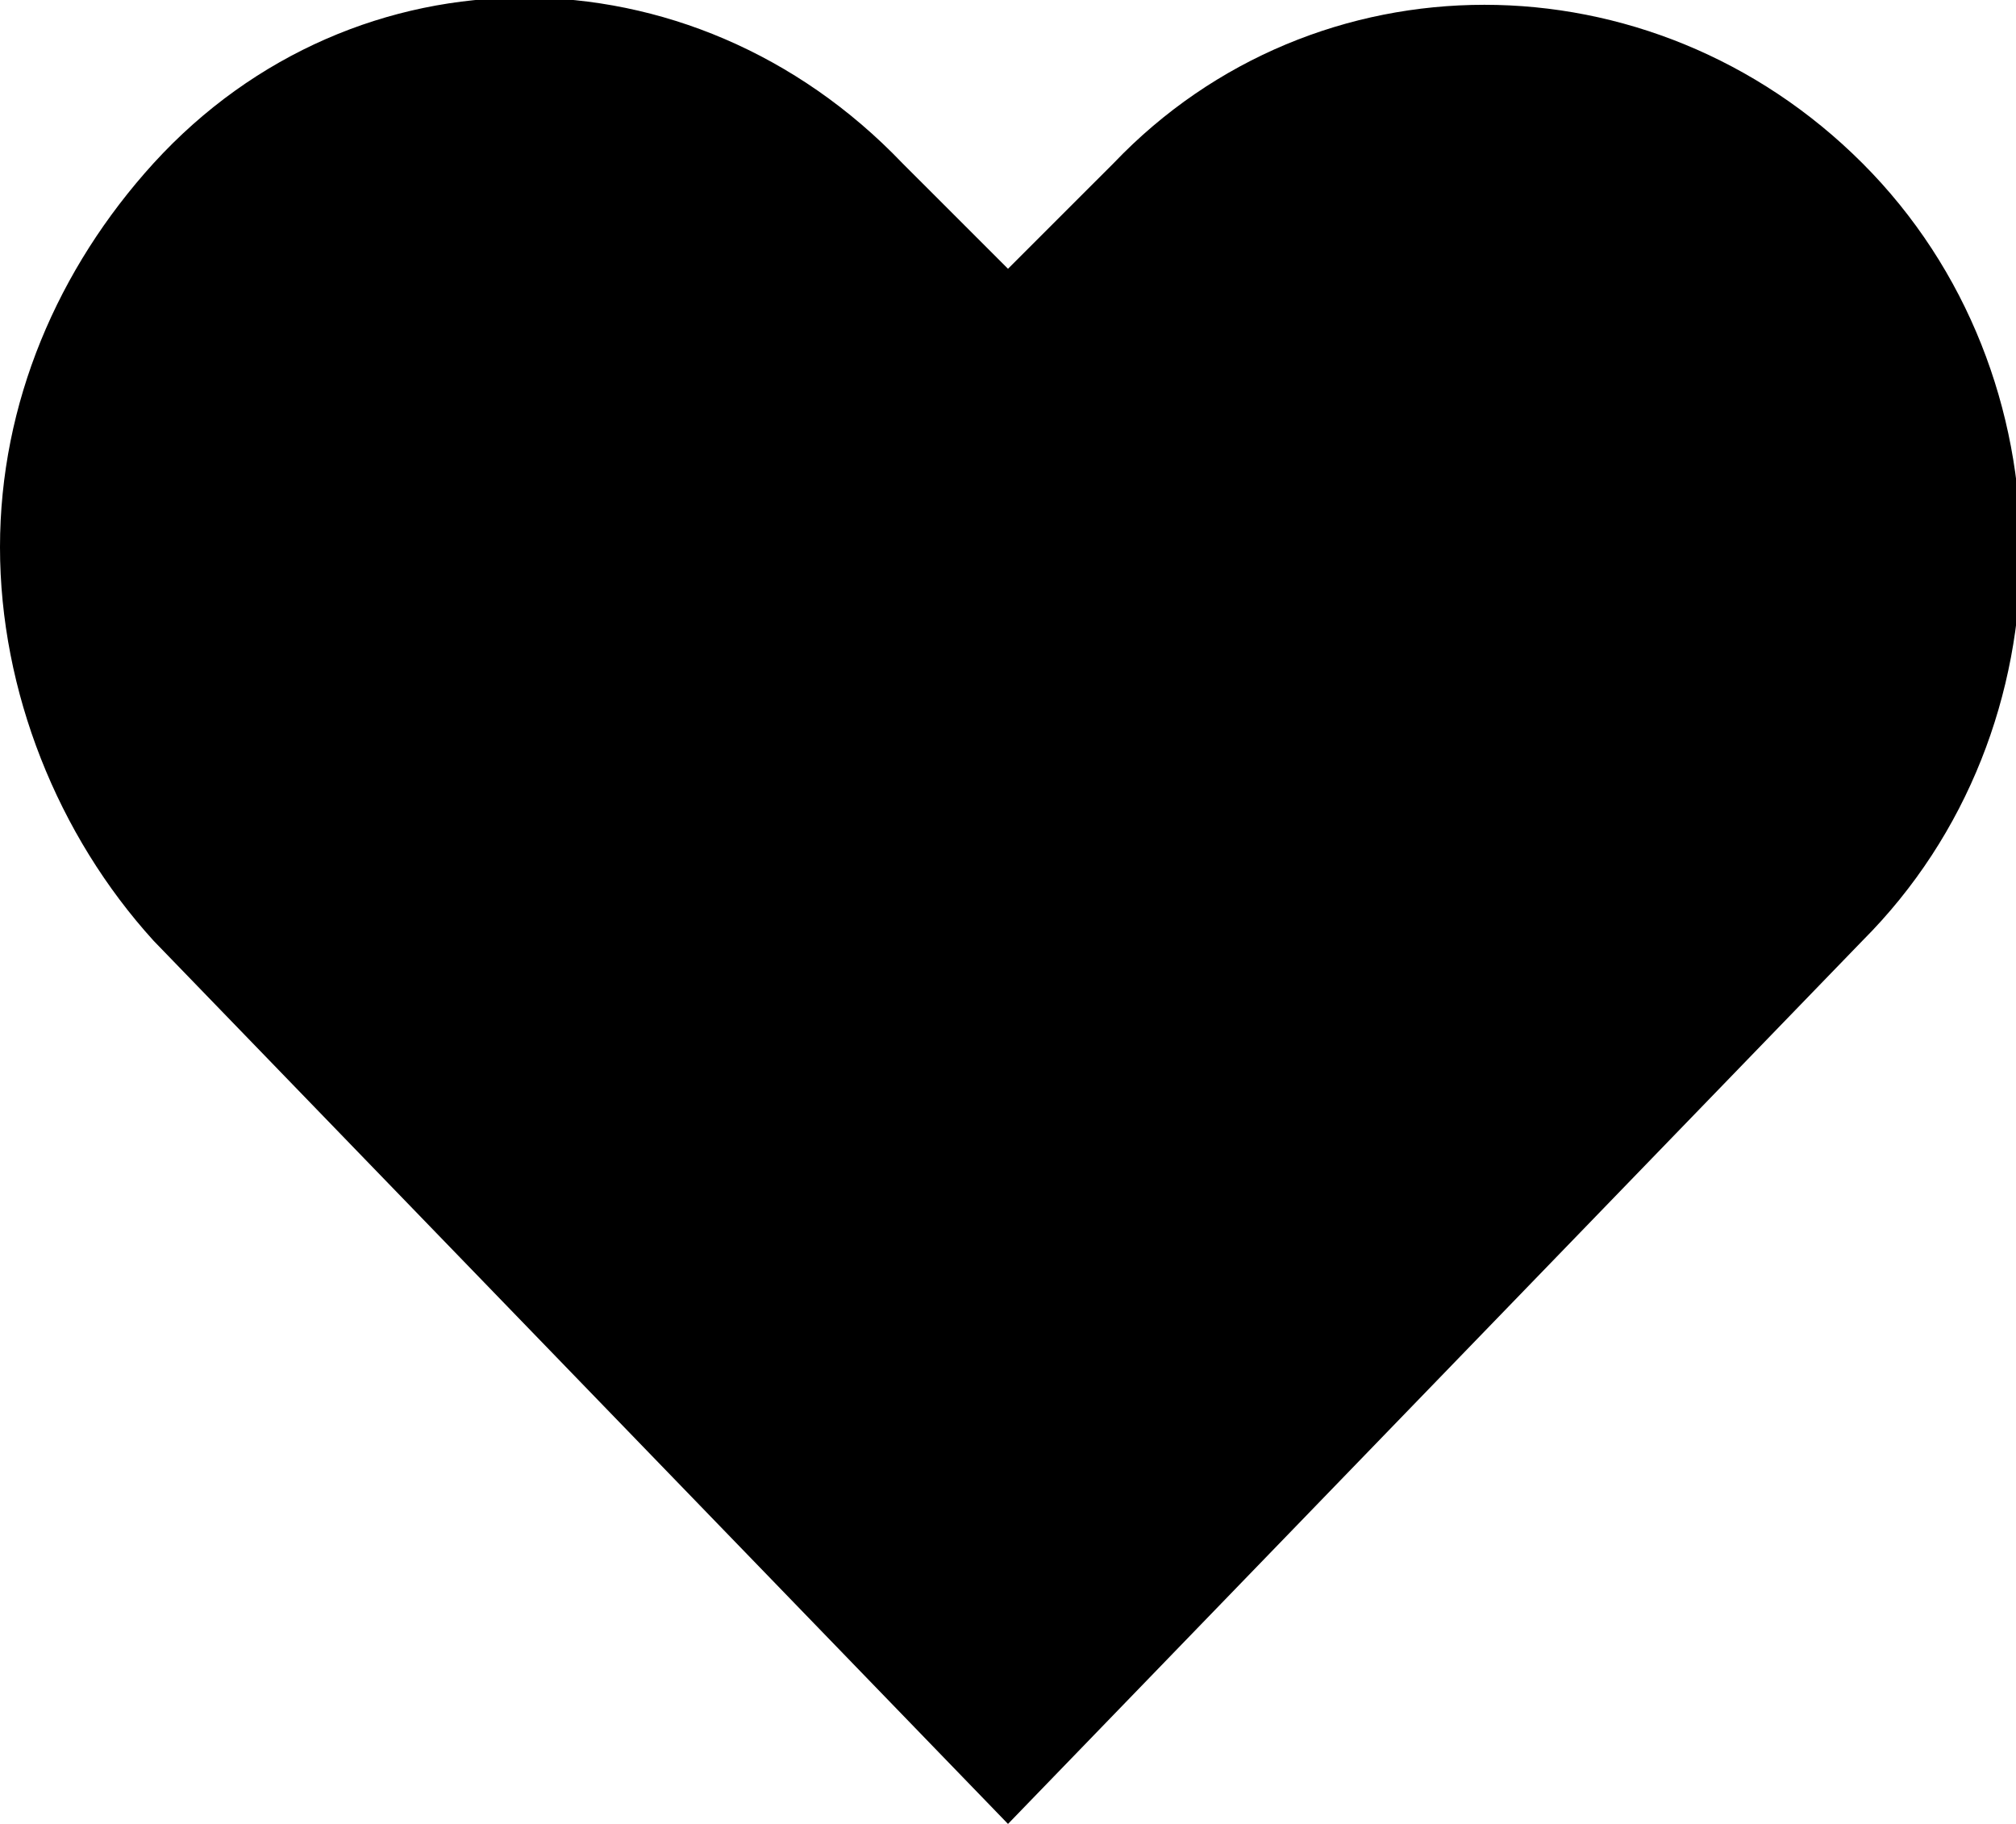
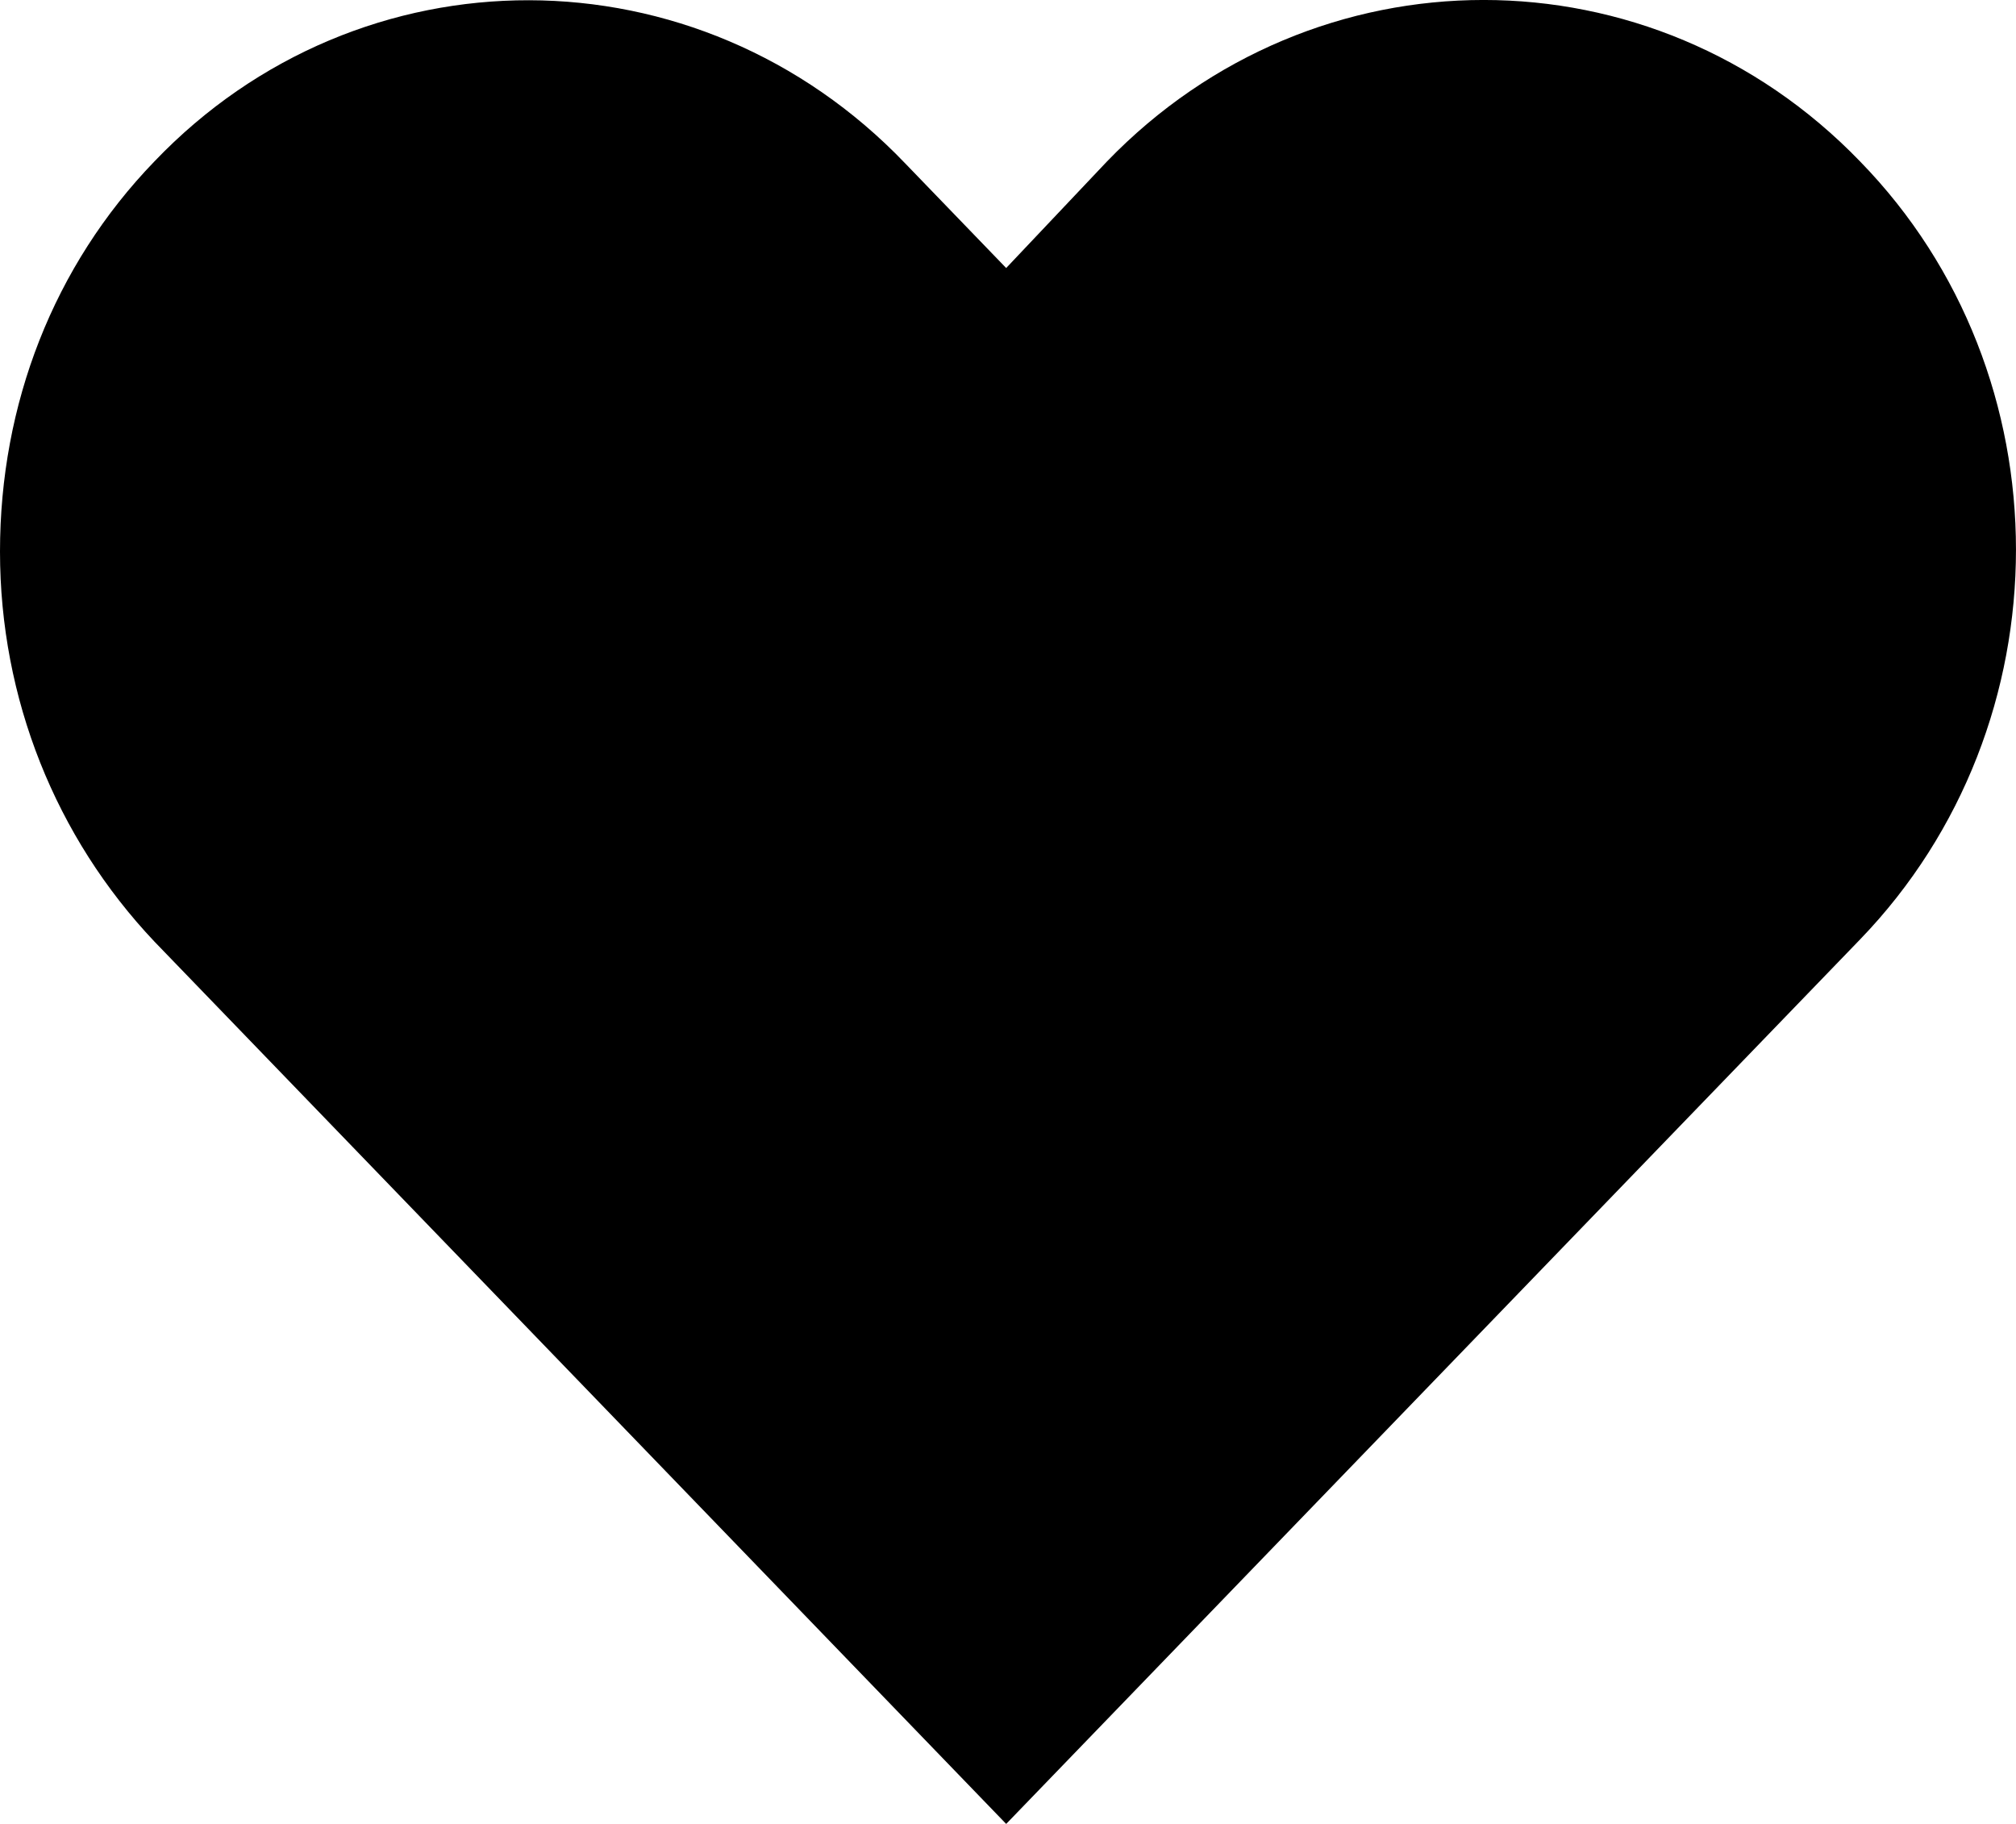
- <svg xmlns="http://www.w3.org/2000/svg" version="1.1" viewBox="0 0 21 19">
-   <g>
-     <g id="Camada_1">
-       <path d="M19.4,9.8c2.2-2.2,2.2-5.9,0-8.1-2.2-2.2-5.7-2.2-7.8,0l-1.1,1.1-1.1-1.1c-2.2-2.3-5.7-2.3-7.8,0C.6,2.8,0,4.2,0,5.7s.6,3,1.6,4.1l8.9,9.2,8.9-9.2Z" />
-     </g>
-   </g>
+ <svg xmlns="http://www.w3.org/2000/svg" width="21" height="19" viewBox="0 0 21 19" fill="none">
+   <path fill-rule="evenodd" clip-rule="evenodd" d="M19.376 1.682C21.541 3.902 21.541 7.543 19.376 9.786L10.481 19L1.608 9.808C0.579 8.72 0 7.277 0 5.745C0 4.213 0.557 2.77 1.608 1.682C3.751 -0.561 7.266 -0.561 9.431 1.704L10.481 2.792L11.531 1.682C13.696 -0.561 17.212 -0.561 19.376 1.682Z" fill="black" />
</svg>
